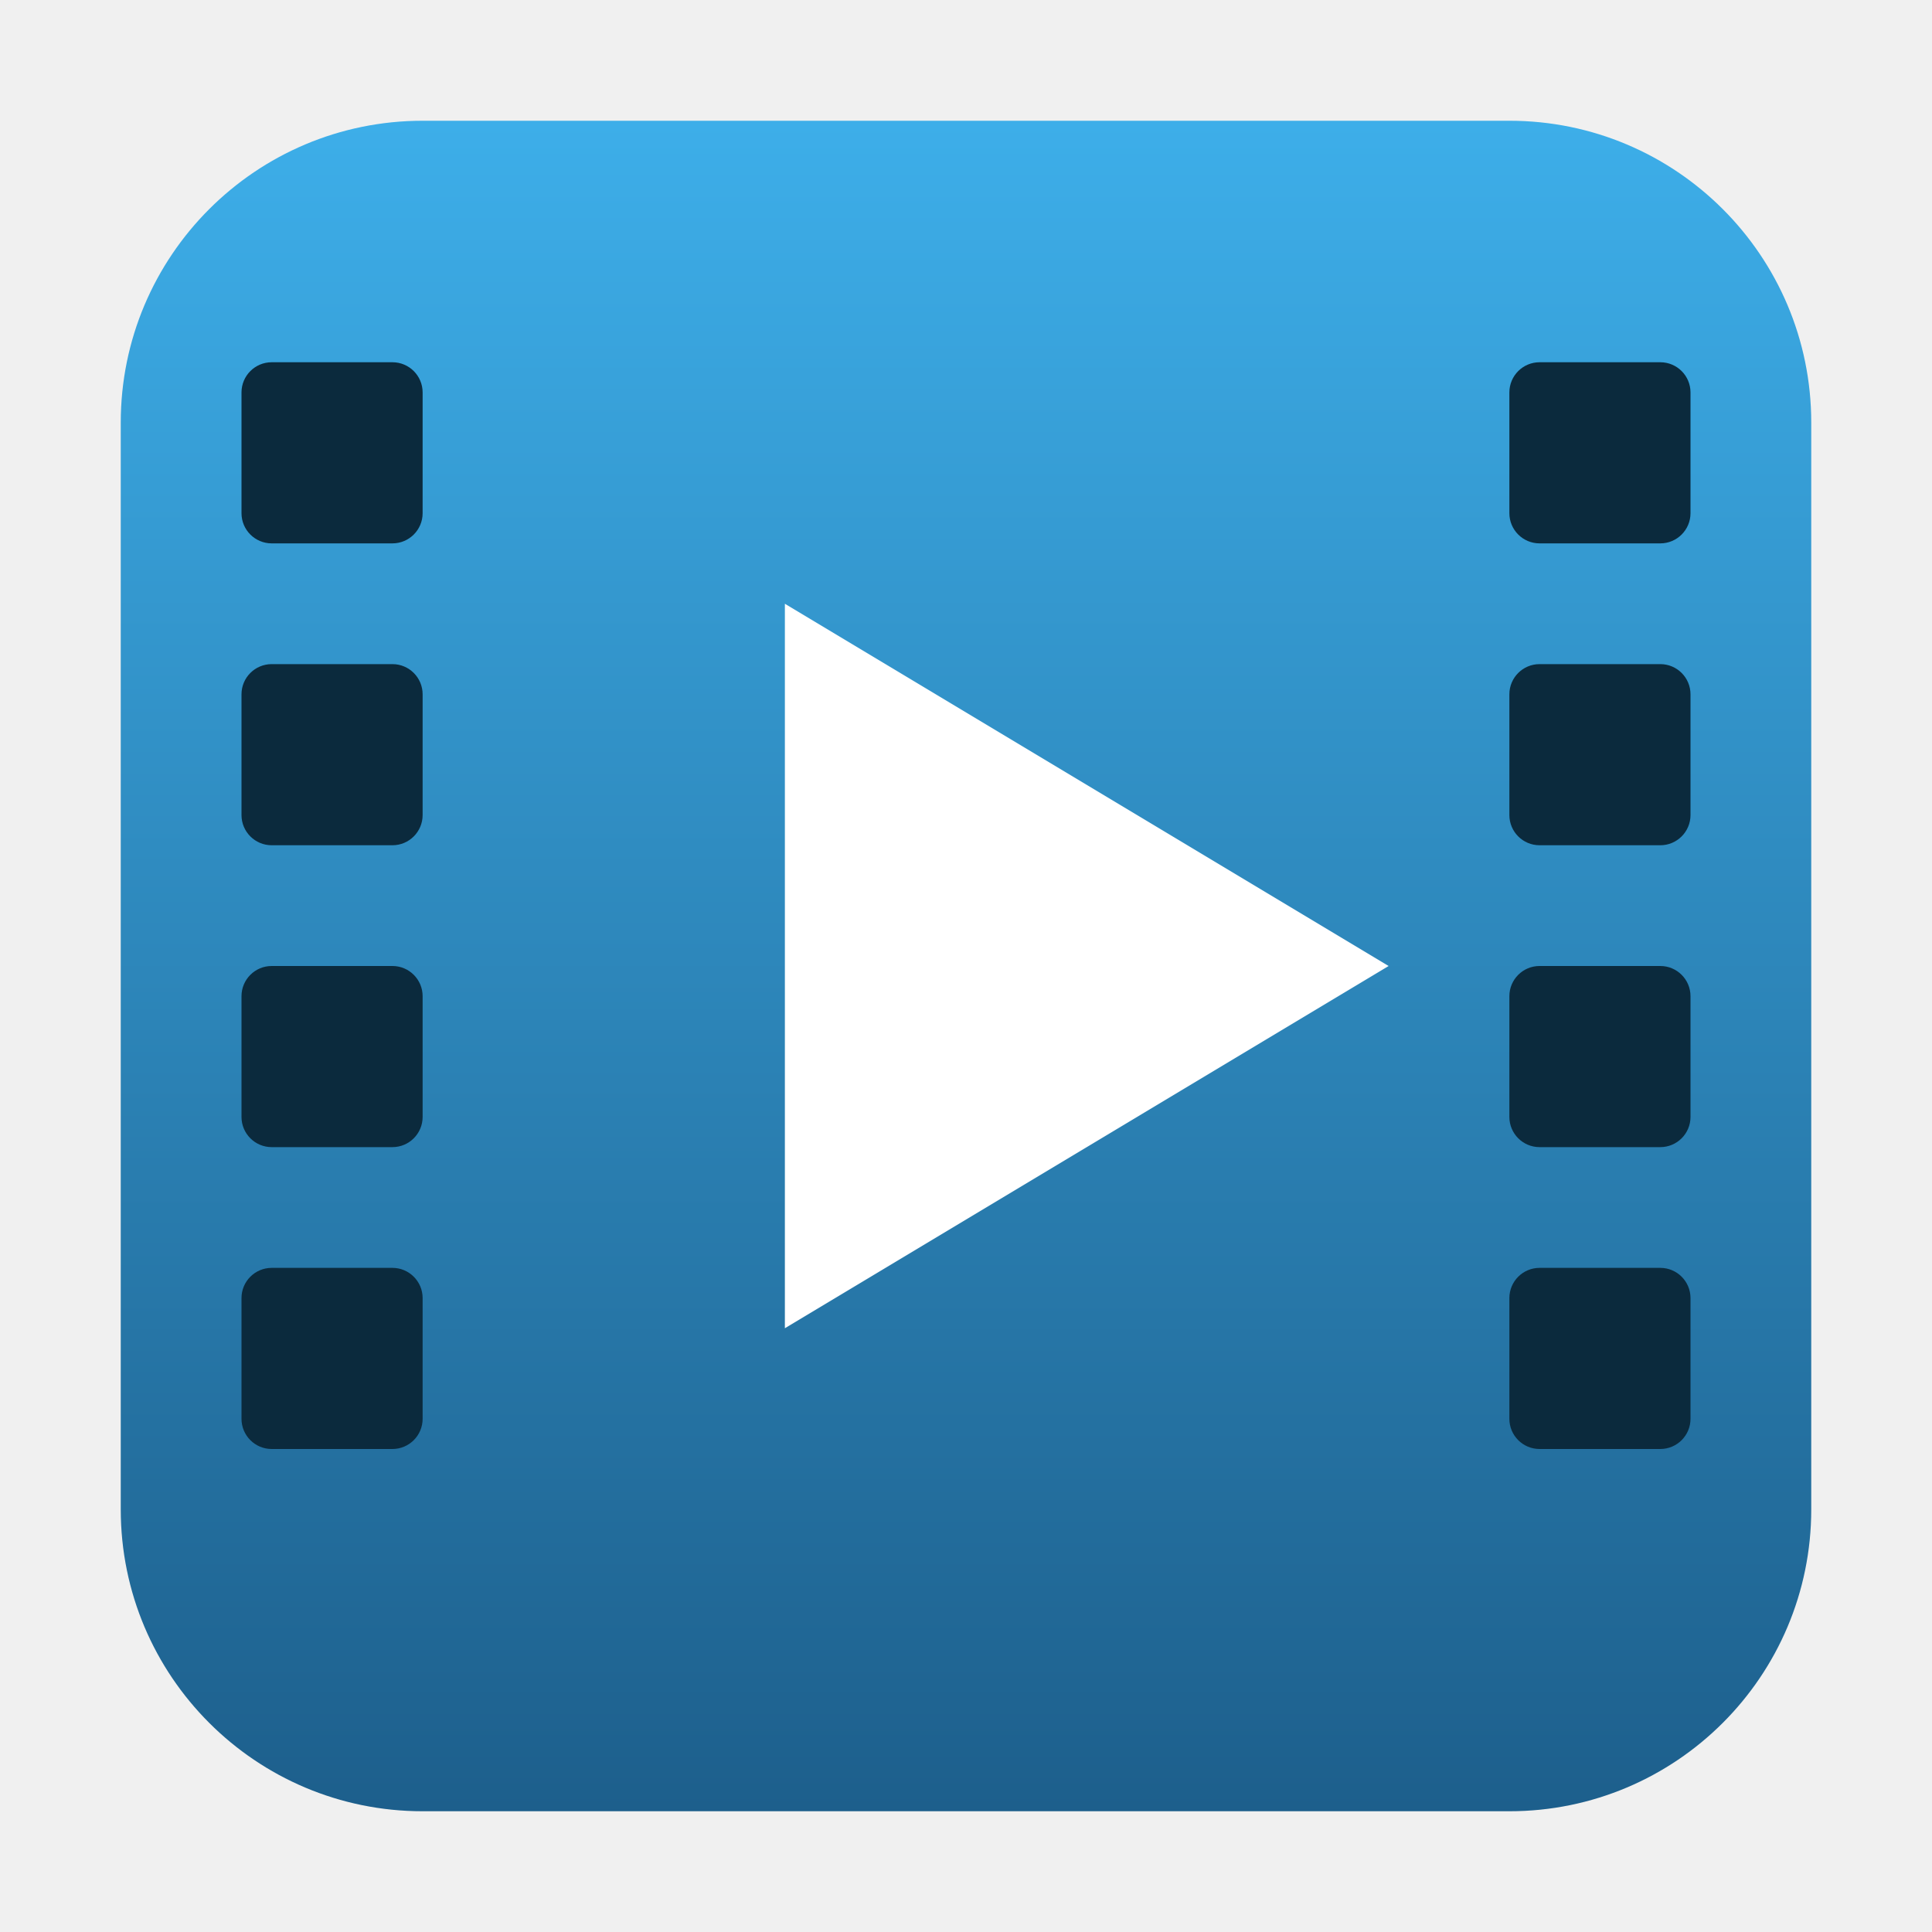
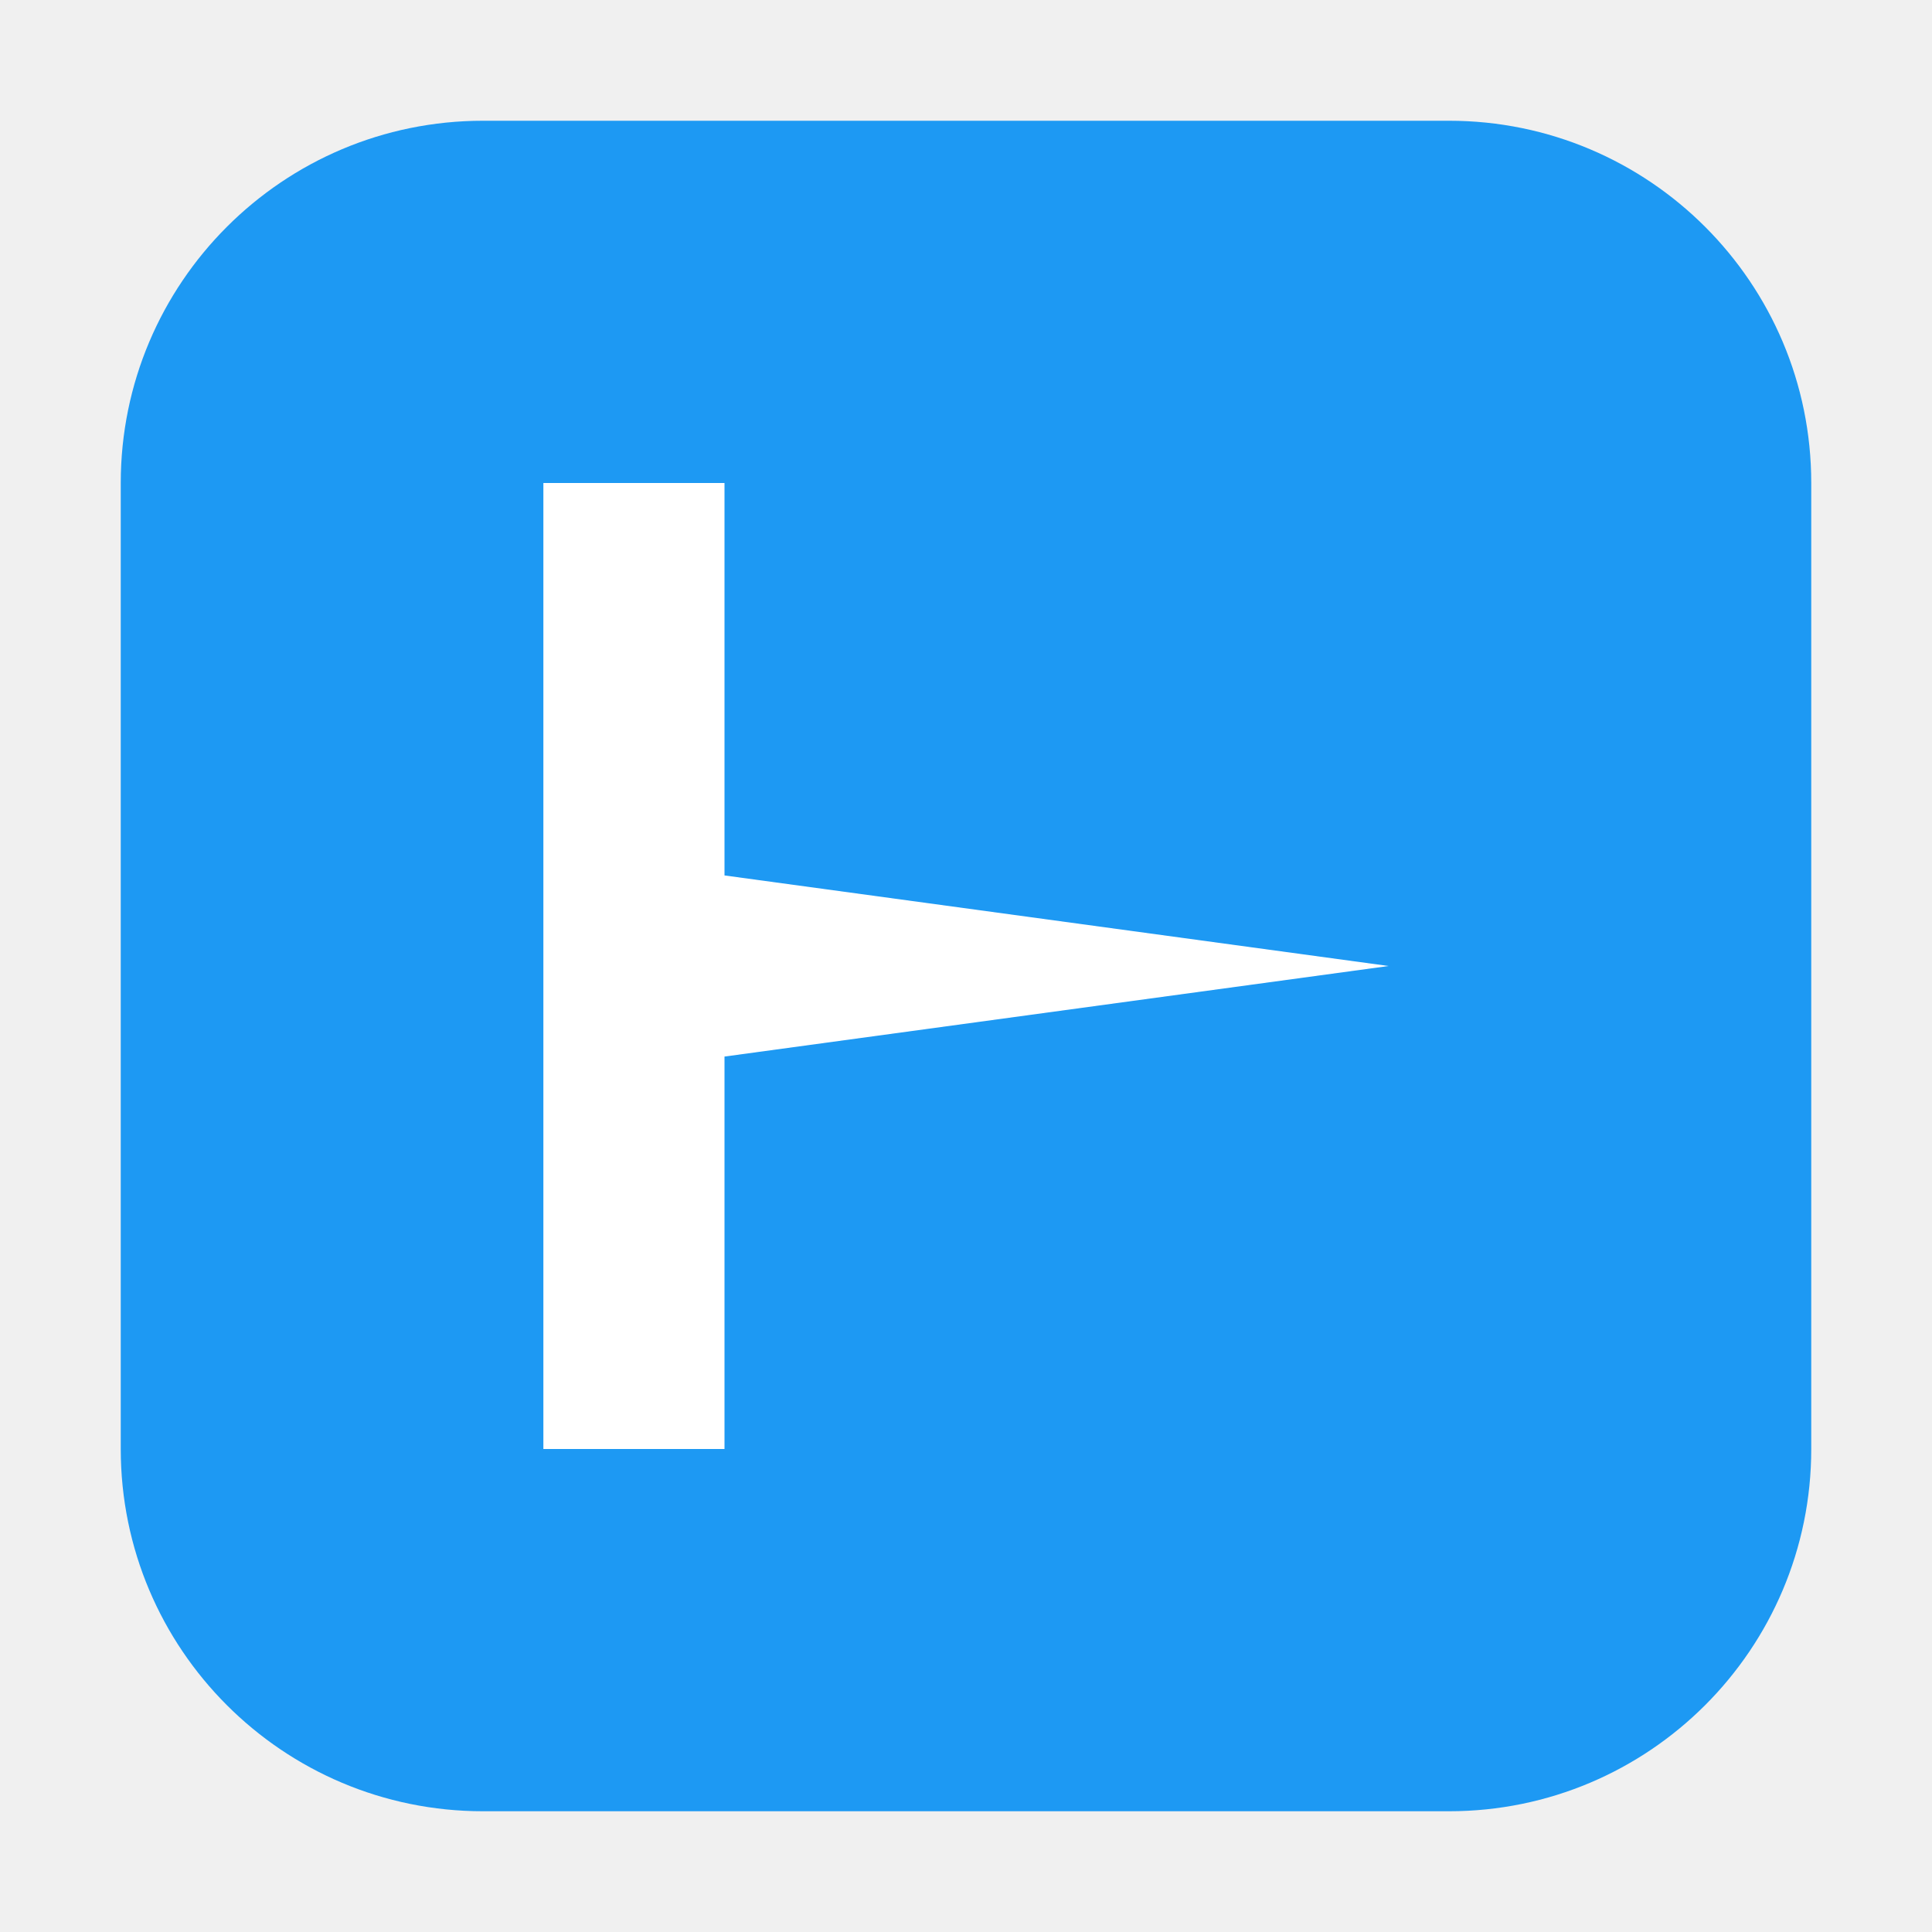
<svg xmlns="http://www.w3.org/2000/svg" width="32" height="32" viewBox="0 0 32 32">
-   <defs>
-     <linearGradient id="bg" x1="0" y1="0" x2="0" y2="1">
-       <stop offset="0" stop-color="#3daee9" />
-       <stop offset="1" stop-color="#1d5f8c" />
-     </linearGradient>
-   </defs>
-   <rect x="2" y="2" width="28" height="28" rx="5" fill="url(#bg)" />
-   <g fill="#0b2a3d">
-     <rect x="4" y="6" width="3" height="3" rx="0.5" />
-     <rect x="4" y="11" width="3" height="3" rx="0.5" />
-     <rect x="4" y="16" width="3" height="3" rx="0.5" />
-     <rect x="4" y="21" width="3" height="3" rx="0.5" />
-     <rect x="25" y="6" width="3" height="3" rx="0.5" />
-     <rect x="25" y="11" width="3" height="3" rx="0.5" />
-     <rect x="25" y="16" width="3" height="3" rx="0.5" />
-     <rect x="25" y="21" width="3" height="3" rx="0.5" />
-   </g>
-   <polygon points="13,10 13,22 23,16" fill="#ffffff" />
+   <rect x="2" y="2" width="28" height="28" rx="6" fill="#1d99f3" />
+   <path d="M 9 8 h 3 v 6.5 l 11 1.5 l -11 1.5 v 6.5 h -3 z" fill="#ffffff" />
</svg>
